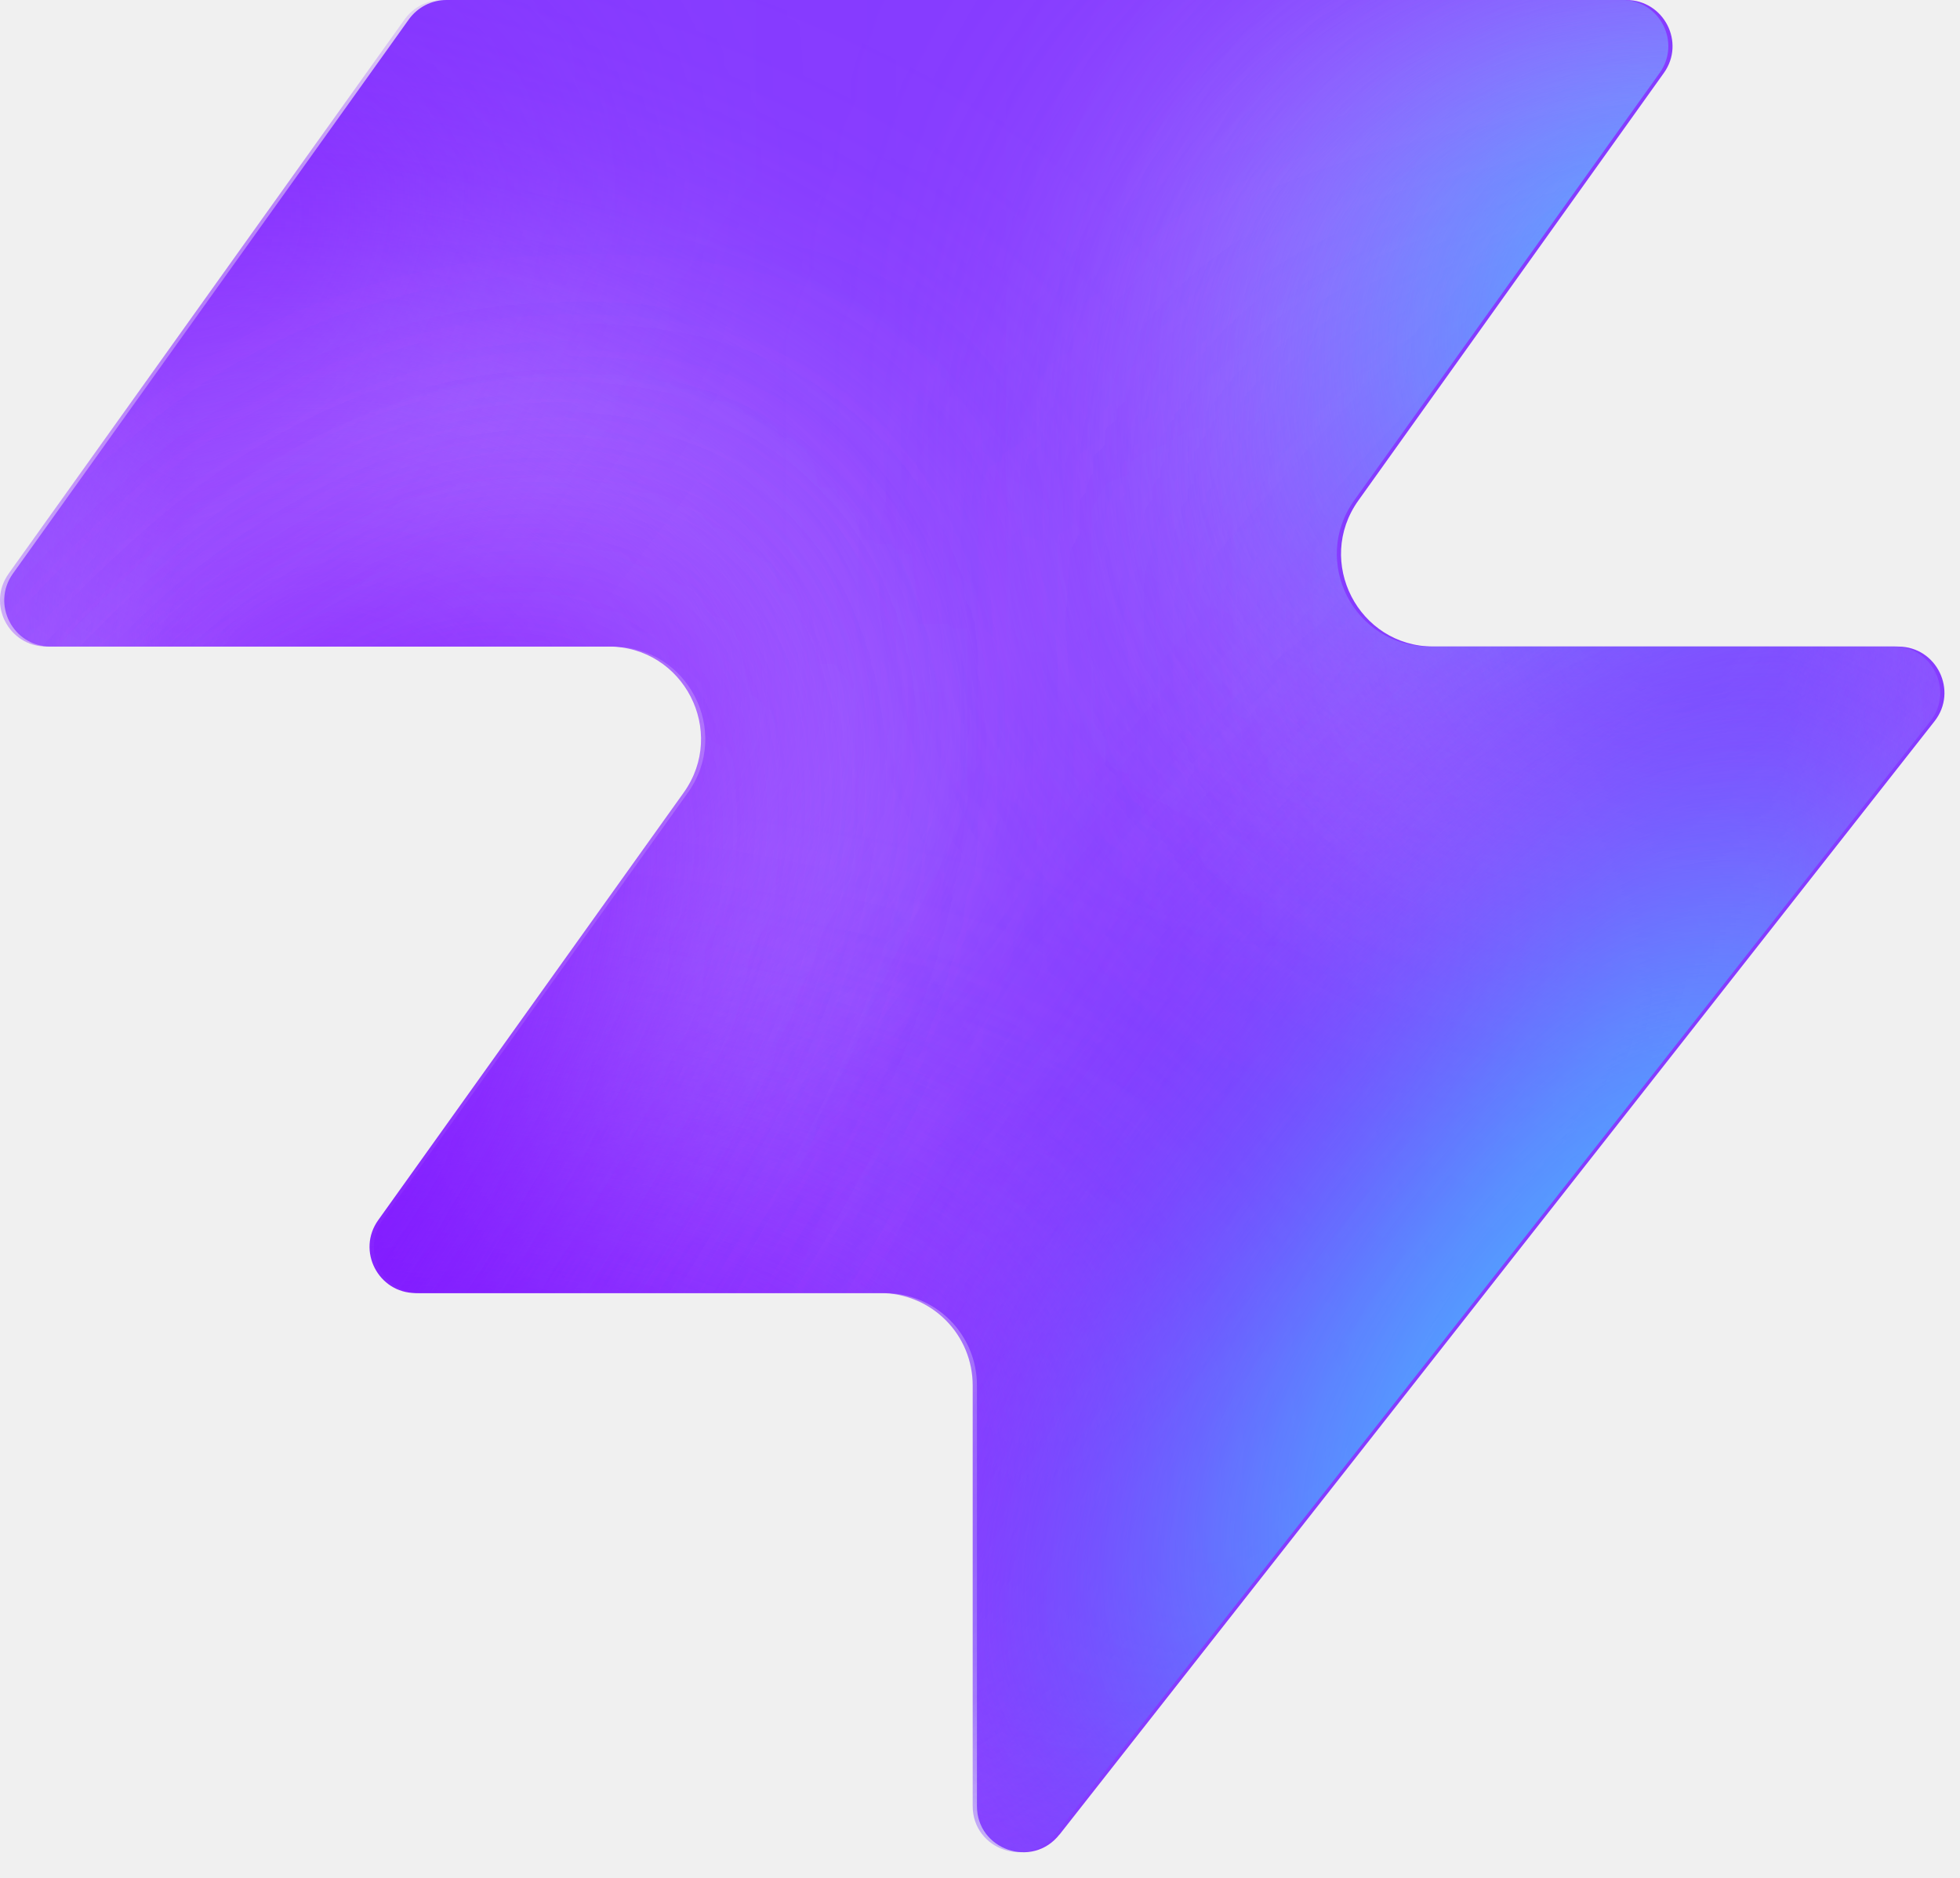
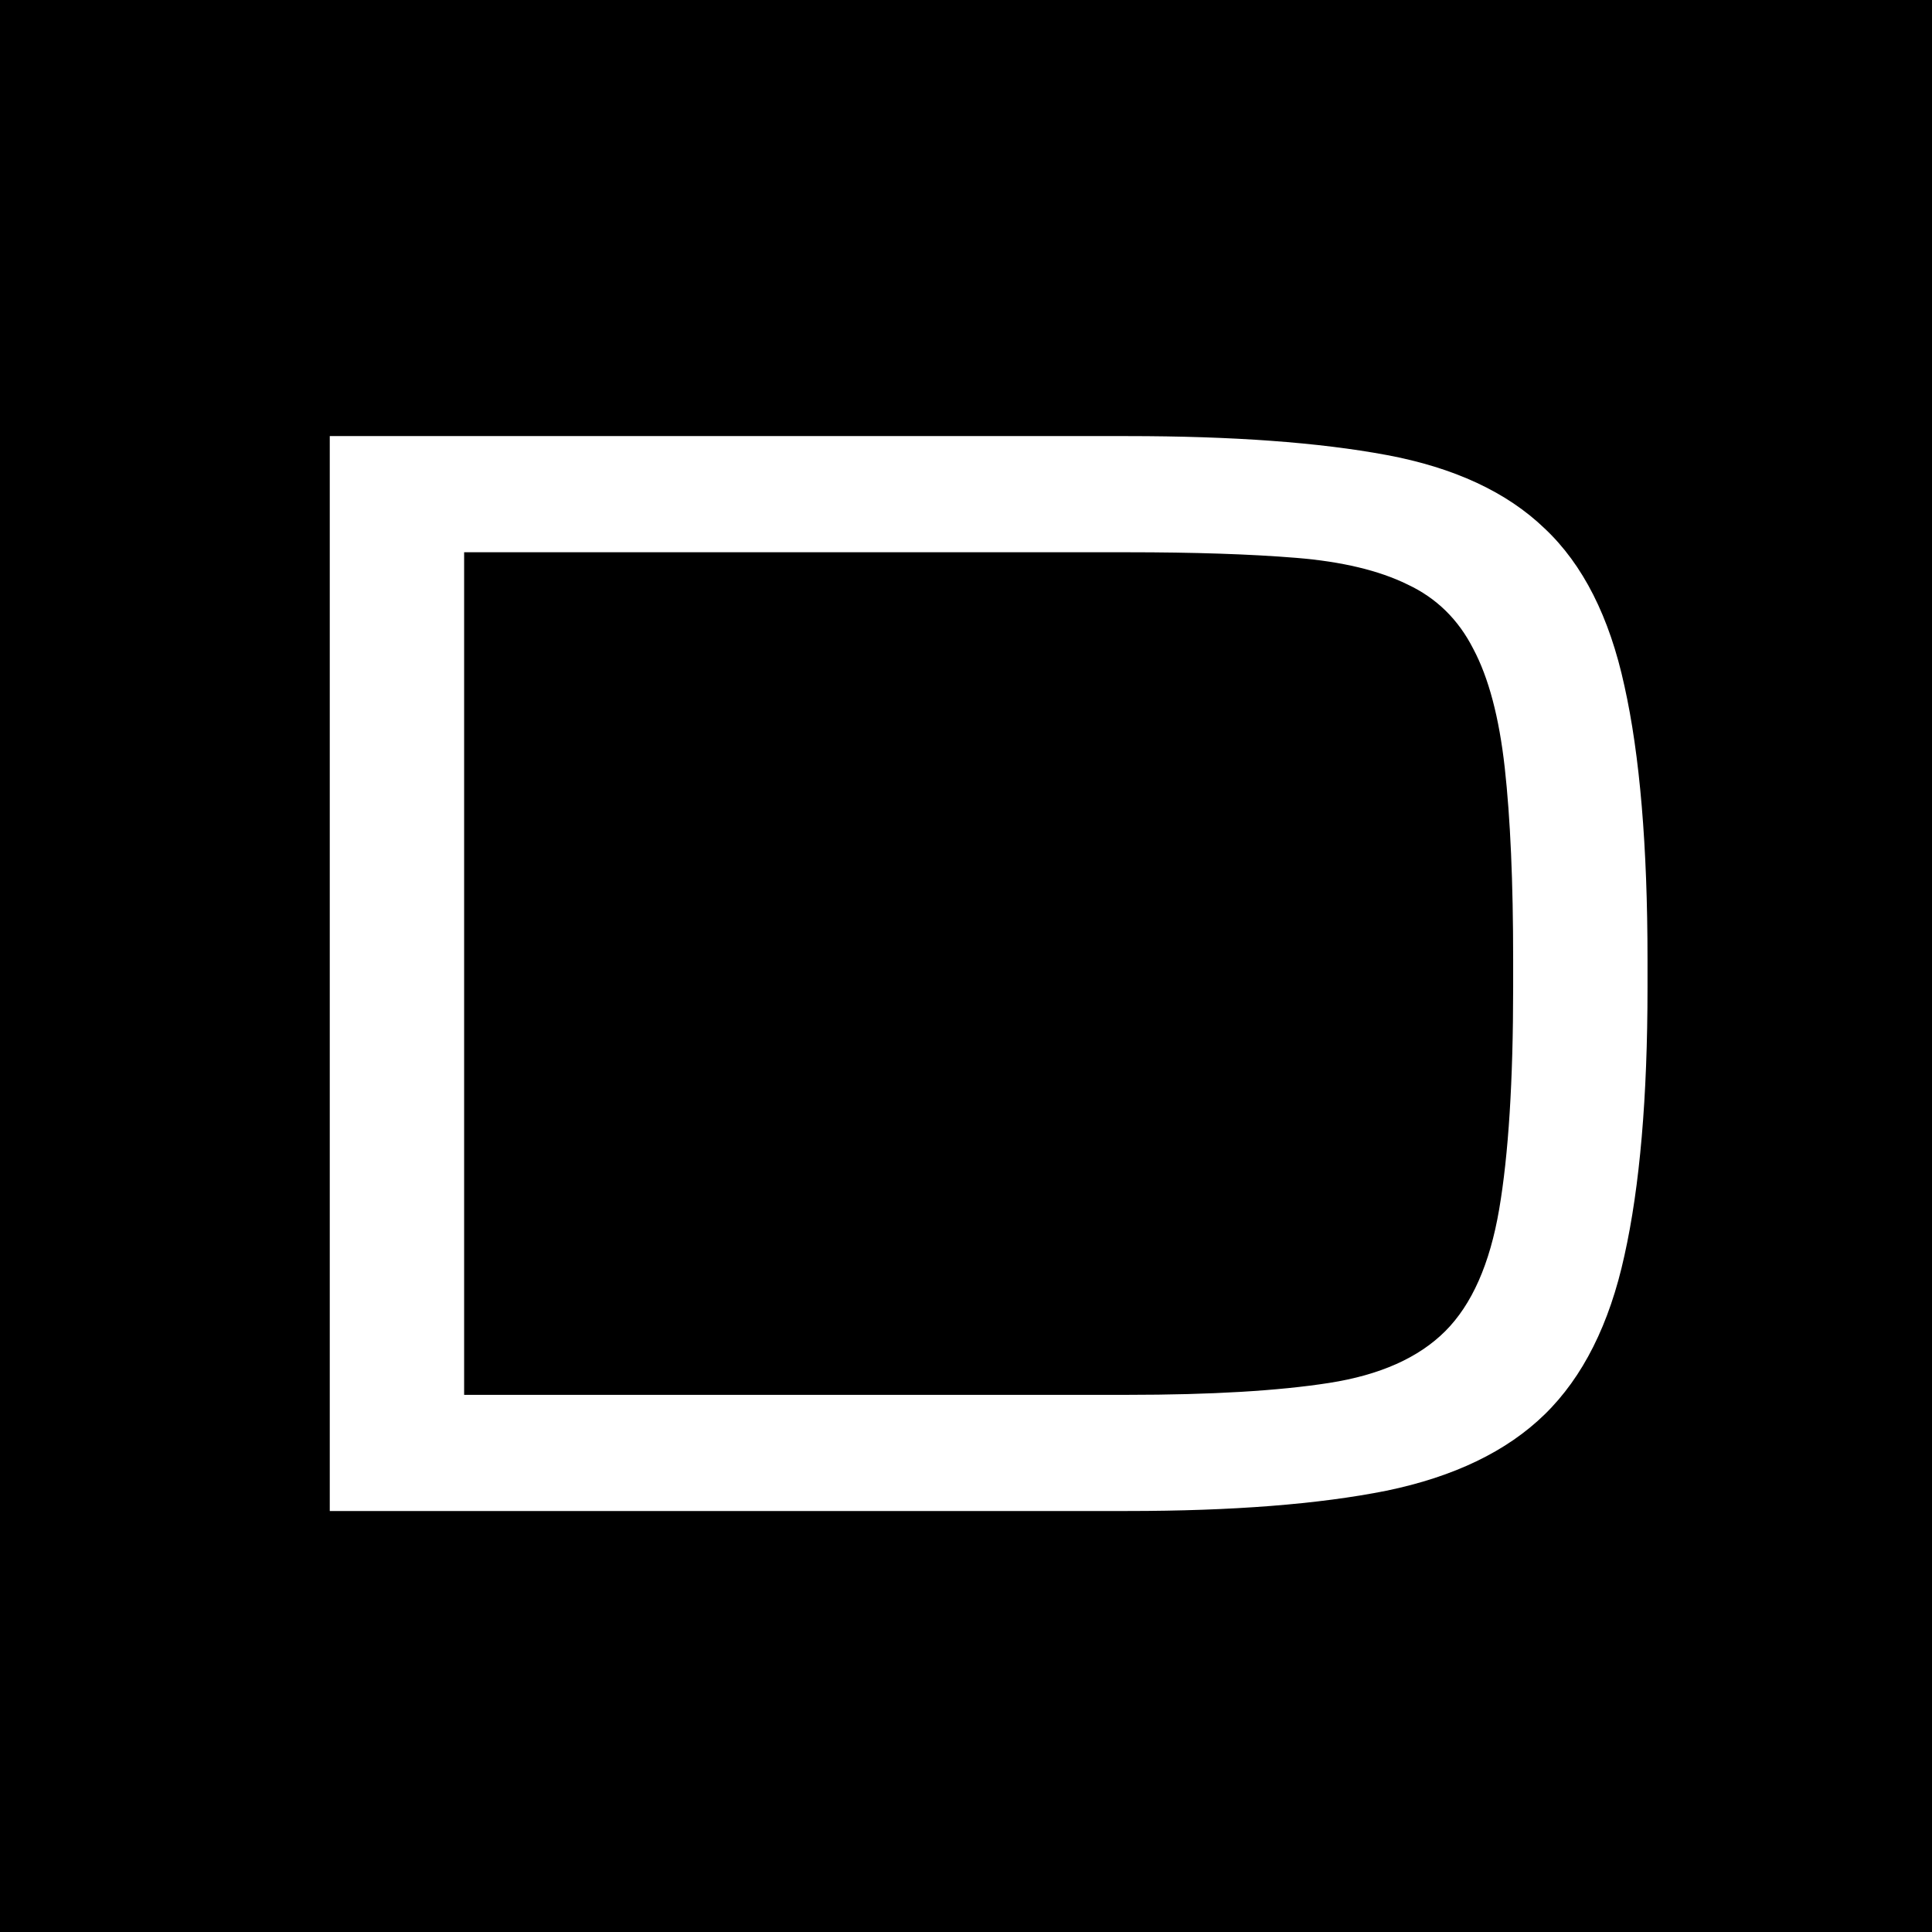
- <svg xmlns="http://www.w3.org/2000/svg" width="48" height="46" fill="none" viewBox="0 0 48 46">
-   <path fill="#863bff" d="M25.946 44.938c-.664.845-2.021.375-2.021-.698V33.937a2.26 2.26 0 0 0-2.262-2.262H10.287c-.92 0-1.456-1.04-.92-1.788l7.48-10.471c1.07-1.497 0-3.578-1.842-3.578H1.237c-.92 0-1.456-1.04-.92-1.788L10.013.474c.214-.297.556-.474.92-.474h28.894c.92 0 1.456 1.04.92 1.788l-7.48 10.471c-1.07 1.498 0 3.579 1.842 3.579h11.377c.943 0 1.473 1.088.89 1.83L25.947 44.94z" style="fill:#863bff;fill:color(display-p3 .525 .23 1);fill-opacity:1" />
-   <mask id="a" width="48" height="46" x="0" y="0" maskUnits="userSpaceOnUse" style="mask-type:alpha">
-     <path fill="#000" d="M25.842 44.938c-.664.844-2.021.375-2.021-.698V33.937a2.26 2.26 0 0 0-2.262-2.262H10.183c-.92 0-1.456-1.04-.92-1.788l7.48-10.471c1.07-1.498 0-3.579-1.842-3.579H1.133c-.92 0-1.456-1.04-.92-1.787L9.91.473c.214-.297.556-.474.92-.474h28.894c.92 0 1.456 1.04.92 1.788l-7.48 10.471c-1.07 1.498 0 3.578 1.842 3.578h11.377c.943 0 1.473 1.088.89 1.832L25.843 44.94z" style="fill:#000;fill-opacity:1" />
-   </mask>
-   <g mask="url(#a)">
-     <g filter="url(#b)">
-       <ellipse cx="5.508" cy="14.704" fill="#ede6ff" rx="5.508" ry="14.704" style="fill:#ede6ff;fill:color(display-p3 .927 .903 1);fill-opacity:1" transform="matrix(.00324 1 1 -.00324 -4.47 31.516)" />
-     </g>
-     <g filter="url(#c)">
-       <ellipse cx="10.399" cy="29.851" fill="#ede6ff" rx="10.399" ry="29.851" style="fill:#ede6ff;fill:color(display-p3 .927 .903 1);fill-opacity:1" transform="matrix(.00324 1 1 -.00324 -39.328 7.883)" />
-     </g>
-     <g filter="url(#d)">
-       <ellipse cx="5.508" cy="30.487" fill="#7e14ff" rx="5.508" ry="30.487" style="fill:#7e14ff;fill:color(display-p3 .492 .077 1);fill-opacity:1" transform="rotate(89.814 -25.913 -14.639)scale(1 -1)" />
-     </g>
-     <g filter="url(#e)">
-       <ellipse cx="5.508" cy="30.599" fill="#7e14ff" rx="5.508" ry="30.599" style="fill:#7e14ff;fill:color(display-p3 .492 .077 1);fill-opacity:1" transform="rotate(89.814 -32.644 -3.334)scale(1 -1)" />
-     </g>
-     <g filter="url(#f)">
-       <ellipse cx="5.508" cy="30.599" fill="#7e14ff" rx="5.508" ry="30.599" style="fill:#7e14ff;fill:color(display-p3 .492 .077 1);fill-opacity:1" transform="matrix(.00324 1 1 -.00324 -34.34 30.47)" />
-     </g>
-     <g filter="url(#g)">
-       <ellipse cx="14.072" cy="22.078" fill="#ede6ff" rx="14.072" ry="22.078" style="fill:#ede6ff;fill:color(display-p3 .927 .903 1);fill-opacity:1" transform="rotate(93.35 24.506 48.493)scale(-1 1)" />
-     </g>
-     <g filter="url(#h)">
-       <ellipse cx="3.47" cy="21.501" fill="#7e14ff" rx="3.47" ry="21.501" style="fill:#7e14ff;fill:color(display-p3 .492 .077 1);fill-opacity:1" transform="rotate(89.009 28.708 47.59)scale(-1 1)" />
-     </g>
-     <g filter="url(#i)">
-       <ellipse cx="3.47" cy="21.501" fill="#7e14ff" rx="3.47" ry="21.501" style="fill:#7e14ff;fill:color(display-p3 .492 .077 1);fill-opacity:1" transform="rotate(89.009 28.708 47.59)scale(-1 1)" />
-     </g>
-     <g filter="url(#j)">
-       <ellipse cx=".387" cy="8.972" fill="#7e14ff" rx="4.407" ry="29.108" style="fill:#7e14ff;fill:color(display-p3 .492 .077 1);fill-opacity:1" transform="rotate(39.51 .387 8.972)" />
-     </g>
-     <g filter="url(#k)">
-       <ellipse cx="47.523" cy="-6.092" fill="#7e14ff" rx="4.407" ry="29.108" style="fill:#7e14ff;fill:color(display-p3 .492 .077 1);fill-opacity:1" transform="rotate(37.892 47.523 -6.092)" />
-     </g>
-     <g filter="url(#l)">
-       <ellipse cx="41.412" cy="6.333" fill="#47bfff" rx="5.971" ry="9.665" style="fill:#47bfff;fill:color(display-p3 .28 .748 1);fill-opacity:1" transform="rotate(37.892 41.412 6.333)" />
-     </g>
-     <g filter="url(#m)">
-       <ellipse cx="-1.879" cy="38.332" fill="#7e14ff" rx="4.407" ry="29.108" style="fill:#7e14ff;fill:color(display-p3 .492 .077 1);fill-opacity:1" transform="rotate(37.892 -1.88 38.332)" />
-     </g>
-     <g filter="url(#n)">
-       <ellipse cx="-1.879" cy="38.332" fill="#7e14ff" rx="4.407" ry="29.108" style="fill:#7e14ff;fill:color(display-p3 .492 .077 1);fill-opacity:1" transform="rotate(37.892 -1.88 38.332)" />
-     </g>
-     <g filter="url(#o)">
-       <ellipse cx="35.651" cy="29.907" fill="#7e14ff" rx="4.407" ry="29.108" style="fill:#7e14ff;fill:color(display-p3 .492 .077 1);fill-opacity:1" transform="rotate(37.892 35.651 29.907)" />
-     </g>
-     <g filter="url(#p)">
-       <ellipse cx="38.418" cy="32.4" fill="#47bfff" rx="5.971" ry="15.297" style="fill:#47bfff;fill:color(display-p3 .28 .748 1);fill-opacity:1" transform="rotate(37.892 38.418 32.4)" />
-     </g>
-   </g>
-   <defs>
-     <filter id="b" width="60.045" height="41.654" x="-19.77" y="16.149" color-interpolation-filters="sRGB" filterUnits="userSpaceOnUse">
-       <feFlood flood-opacity="0" result="BackgroundImageFix" />
-       <feBlend in="SourceGraphic" in2="BackgroundImageFix" result="shape" />
-       <feGaussianBlur result="effect1_foregroundBlur_2002_17158" stdDeviation="7.659" />
-     </filter>
-     <filter id="c" width="90.34" height="51.437" x="-54.613" y="-7.533" color-interpolation-filters="sRGB" filterUnits="userSpaceOnUse">
-       <feFlood flood-opacity="0" result="BackgroundImageFix" />
-       <feBlend in="SourceGraphic" in2="BackgroundImageFix" result="shape" />
-       <feGaussianBlur result="effect1_foregroundBlur_2002_17158" stdDeviation="7.659" />
-     </filter>
-     <filter id="d" width="79.355" height="29.4" x="-49.64" y="2.03" color-interpolation-filters="sRGB" filterUnits="userSpaceOnUse">
-       <feFlood flood-opacity="0" result="BackgroundImageFix" />
-       <feBlend in="SourceGraphic" in2="BackgroundImageFix" result="shape" />
-       <feGaussianBlur result="effect1_foregroundBlur_2002_17158" stdDeviation="4.596" />
-     </filter>
-     <filter id="e" width="79.579" height="29.4" x="-45.045" y="20.029" color-interpolation-filters="sRGB" filterUnits="userSpaceOnUse">
-       <feFlood flood-opacity="0" result="BackgroundImageFix" />
-       <feBlend in="SourceGraphic" in2="BackgroundImageFix" result="shape" />
-       <feGaussianBlur result="effect1_foregroundBlur_2002_17158" stdDeviation="4.596" />
-     </filter>
-     <filter id="f" width="79.579" height="29.4" x="-43.513" y="21.178" color-interpolation-filters="sRGB" filterUnits="userSpaceOnUse">
-       <feFlood flood-opacity="0" result="BackgroundImageFix" />
-       <feBlend in="SourceGraphic" in2="BackgroundImageFix" result="shape" />
-       <feGaussianBlur result="effect1_foregroundBlur_2002_17158" stdDeviation="4.596" />
-     </filter>
-     <filter id="g" width="74.749" height="58.852" x="15.756" y="-17.901" color-interpolation-filters="sRGB" filterUnits="userSpaceOnUse">
-       <feFlood flood-opacity="0" result="BackgroundImageFix" />
-       <feBlend in="SourceGraphic" in2="BackgroundImageFix" result="shape" />
-       <feGaussianBlur result="effect1_foregroundBlur_2002_17158" stdDeviation="7.659" />
-     </filter>
-     <filter id="h" width="61.377" height="25.362" x="23.548" y="2.284" color-interpolation-filters="sRGB" filterUnits="userSpaceOnUse">
-       <feFlood flood-opacity="0" result="BackgroundImageFix" />
-       <feBlend in="SourceGraphic" in2="BackgroundImageFix" result="shape" />
-       <feGaussianBlur result="effect1_foregroundBlur_2002_17158" stdDeviation="4.596" />
-     </filter>
-     <filter id="i" width="61.377" height="25.362" x="23.548" y="2.284" color-interpolation-filters="sRGB" filterUnits="userSpaceOnUse">
-       <feFlood flood-opacity="0" result="BackgroundImageFix" />
-       <feBlend in="SourceGraphic" in2="BackgroundImageFix" result="shape" />
-       <feGaussianBlur result="effect1_foregroundBlur_2002_17158" stdDeviation="4.596" />
-     </filter>
-     <filter id="j" width="56.045" height="63.649" x="-27.636" y="-22.853" color-interpolation-filters="sRGB" filterUnits="userSpaceOnUse">
-       <feFlood flood-opacity="0" result="BackgroundImageFix" />
-       <feBlend in="SourceGraphic" in2="BackgroundImageFix" result="shape" />
-       <feGaussianBlur result="effect1_foregroundBlur_2002_17158" stdDeviation="4.596" />
-     </filter>
-     <filter id="k" width="54.814" height="64.646" x="20.116" y="-38.415" color-interpolation-filters="sRGB" filterUnits="userSpaceOnUse">
-       <feFlood flood-opacity="0" result="BackgroundImageFix" />
-       <feBlend in="SourceGraphic" in2="BackgroundImageFix" result="shape" />
-       <feGaussianBlur result="effect1_foregroundBlur_2002_17158" stdDeviation="4.596" />
-     </filter>
-     <filter id="l" width="33.541" height="35.313" x="24.641" y="-11.323" color-interpolation-filters="sRGB" filterUnits="userSpaceOnUse">
-       <feFlood flood-opacity="0" result="BackgroundImageFix" />
-       <feBlend in="SourceGraphic" in2="BackgroundImageFix" result="shape" />
-       <feGaussianBlur result="effect1_foregroundBlur_2002_17158" stdDeviation="4.596" />
-     </filter>
-     <filter id="m" width="54.814" height="64.646" x="-29.286" y="6.009" color-interpolation-filters="sRGB" filterUnits="userSpaceOnUse">
-       <feFlood flood-opacity="0" result="BackgroundImageFix" />
-       <feBlend in="SourceGraphic" in2="BackgroundImageFix" result="shape" />
-       <feGaussianBlur result="effect1_foregroundBlur_2002_17158" stdDeviation="4.596" />
-     </filter>
-     <filter id="n" width="54.814" height="64.646" x="-29.286" y="6.009" color-interpolation-filters="sRGB" filterUnits="userSpaceOnUse">
-       <feFlood flood-opacity="0" result="BackgroundImageFix" />
-       <feBlend in="SourceGraphic" in2="BackgroundImageFix" result="shape" />
-       <feGaussianBlur result="effect1_foregroundBlur_2002_17158" stdDeviation="4.596" />
-     </filter>
-     <filter id="o" width="54.814" height="64.646" x="8.244" y="-2.416" color-interpolation-filters="sRGB" filterUnits="userSpaceOnUse">
-       <feFlood flood-opacity="0" result="BackgroundImageFix" />
-       <feBlend in="SourceGraphic" in2="BackgroundImageFix" result="shape" />
-       <feGaussianBlur result="effect1_foregroundBlur_2002_17158" stdDeviation="4.596" />
-     </filter>
-     <filter id="p" width="39.409" height="43.623" x="18.713" y="10.588" color-interpolation-filters="sRGB" filterUnits="userSpaceOnUse">
-       <feFlood flood-opacity="0" result="BackgroundImageFix" />
-       <feBlend in="SourceGraphic" in2="BackgroundImageFix" result="shape" />
-       <feGaussianBlur result="effect1_foregroundBlur_2002_17158" stdDeviation="4.596" />
-     </filter>
-   </defs>
+ <svg xmlns="http://www.w3.org/2000/svg" width="512" height="512" viewBox="0 0 512 512" fill="none">
+   <path d="M0 0H512V512H0V0Z" fill="black" />
+   <path d="M87.391 400.432V115.568H298.813C326.632 115.568 349.505 117.237 367.433 120.575C385.361 123.914 399.332 130.405 409.347 140.048C419.485 149.569 426.532 163.478 430.489 181.777C434.569 200.075 436.609 224.247 436.609 254.291V261.709C436.609 290.764 434.569 314.441 430.489 332.74C426.532 350.915 419.485 364.948 409.347 374.839C399.332 384.606 385.361 391.345 367.433 395.054C349.505 398.639 326.632 400.432 298.813 400.432H87.391ZM122.999 369.646H298.813C320.945 369.646 338.749 368.595 352.225 366.493C365.702 364.391 375.964 359.817 383.012 352.769C390.059 345.722 394.819 334.965 397.292 320.5C399.765 306.034 401.001 286.437 401.001 261.709V254.291C401.001 233.767 400.259 216.828 398.776 203.475C397.292 190.122 394.51 179.613 390.43 171.947C386.473 164.158 380.662 158.471 372.997 154.885C365.455 151.176 355.626 148.827 343.509 147.838C331.392 146.849 316.494 146.354 298.813 146.354H122.999V369.646Z" fill="white" />
</svg>
